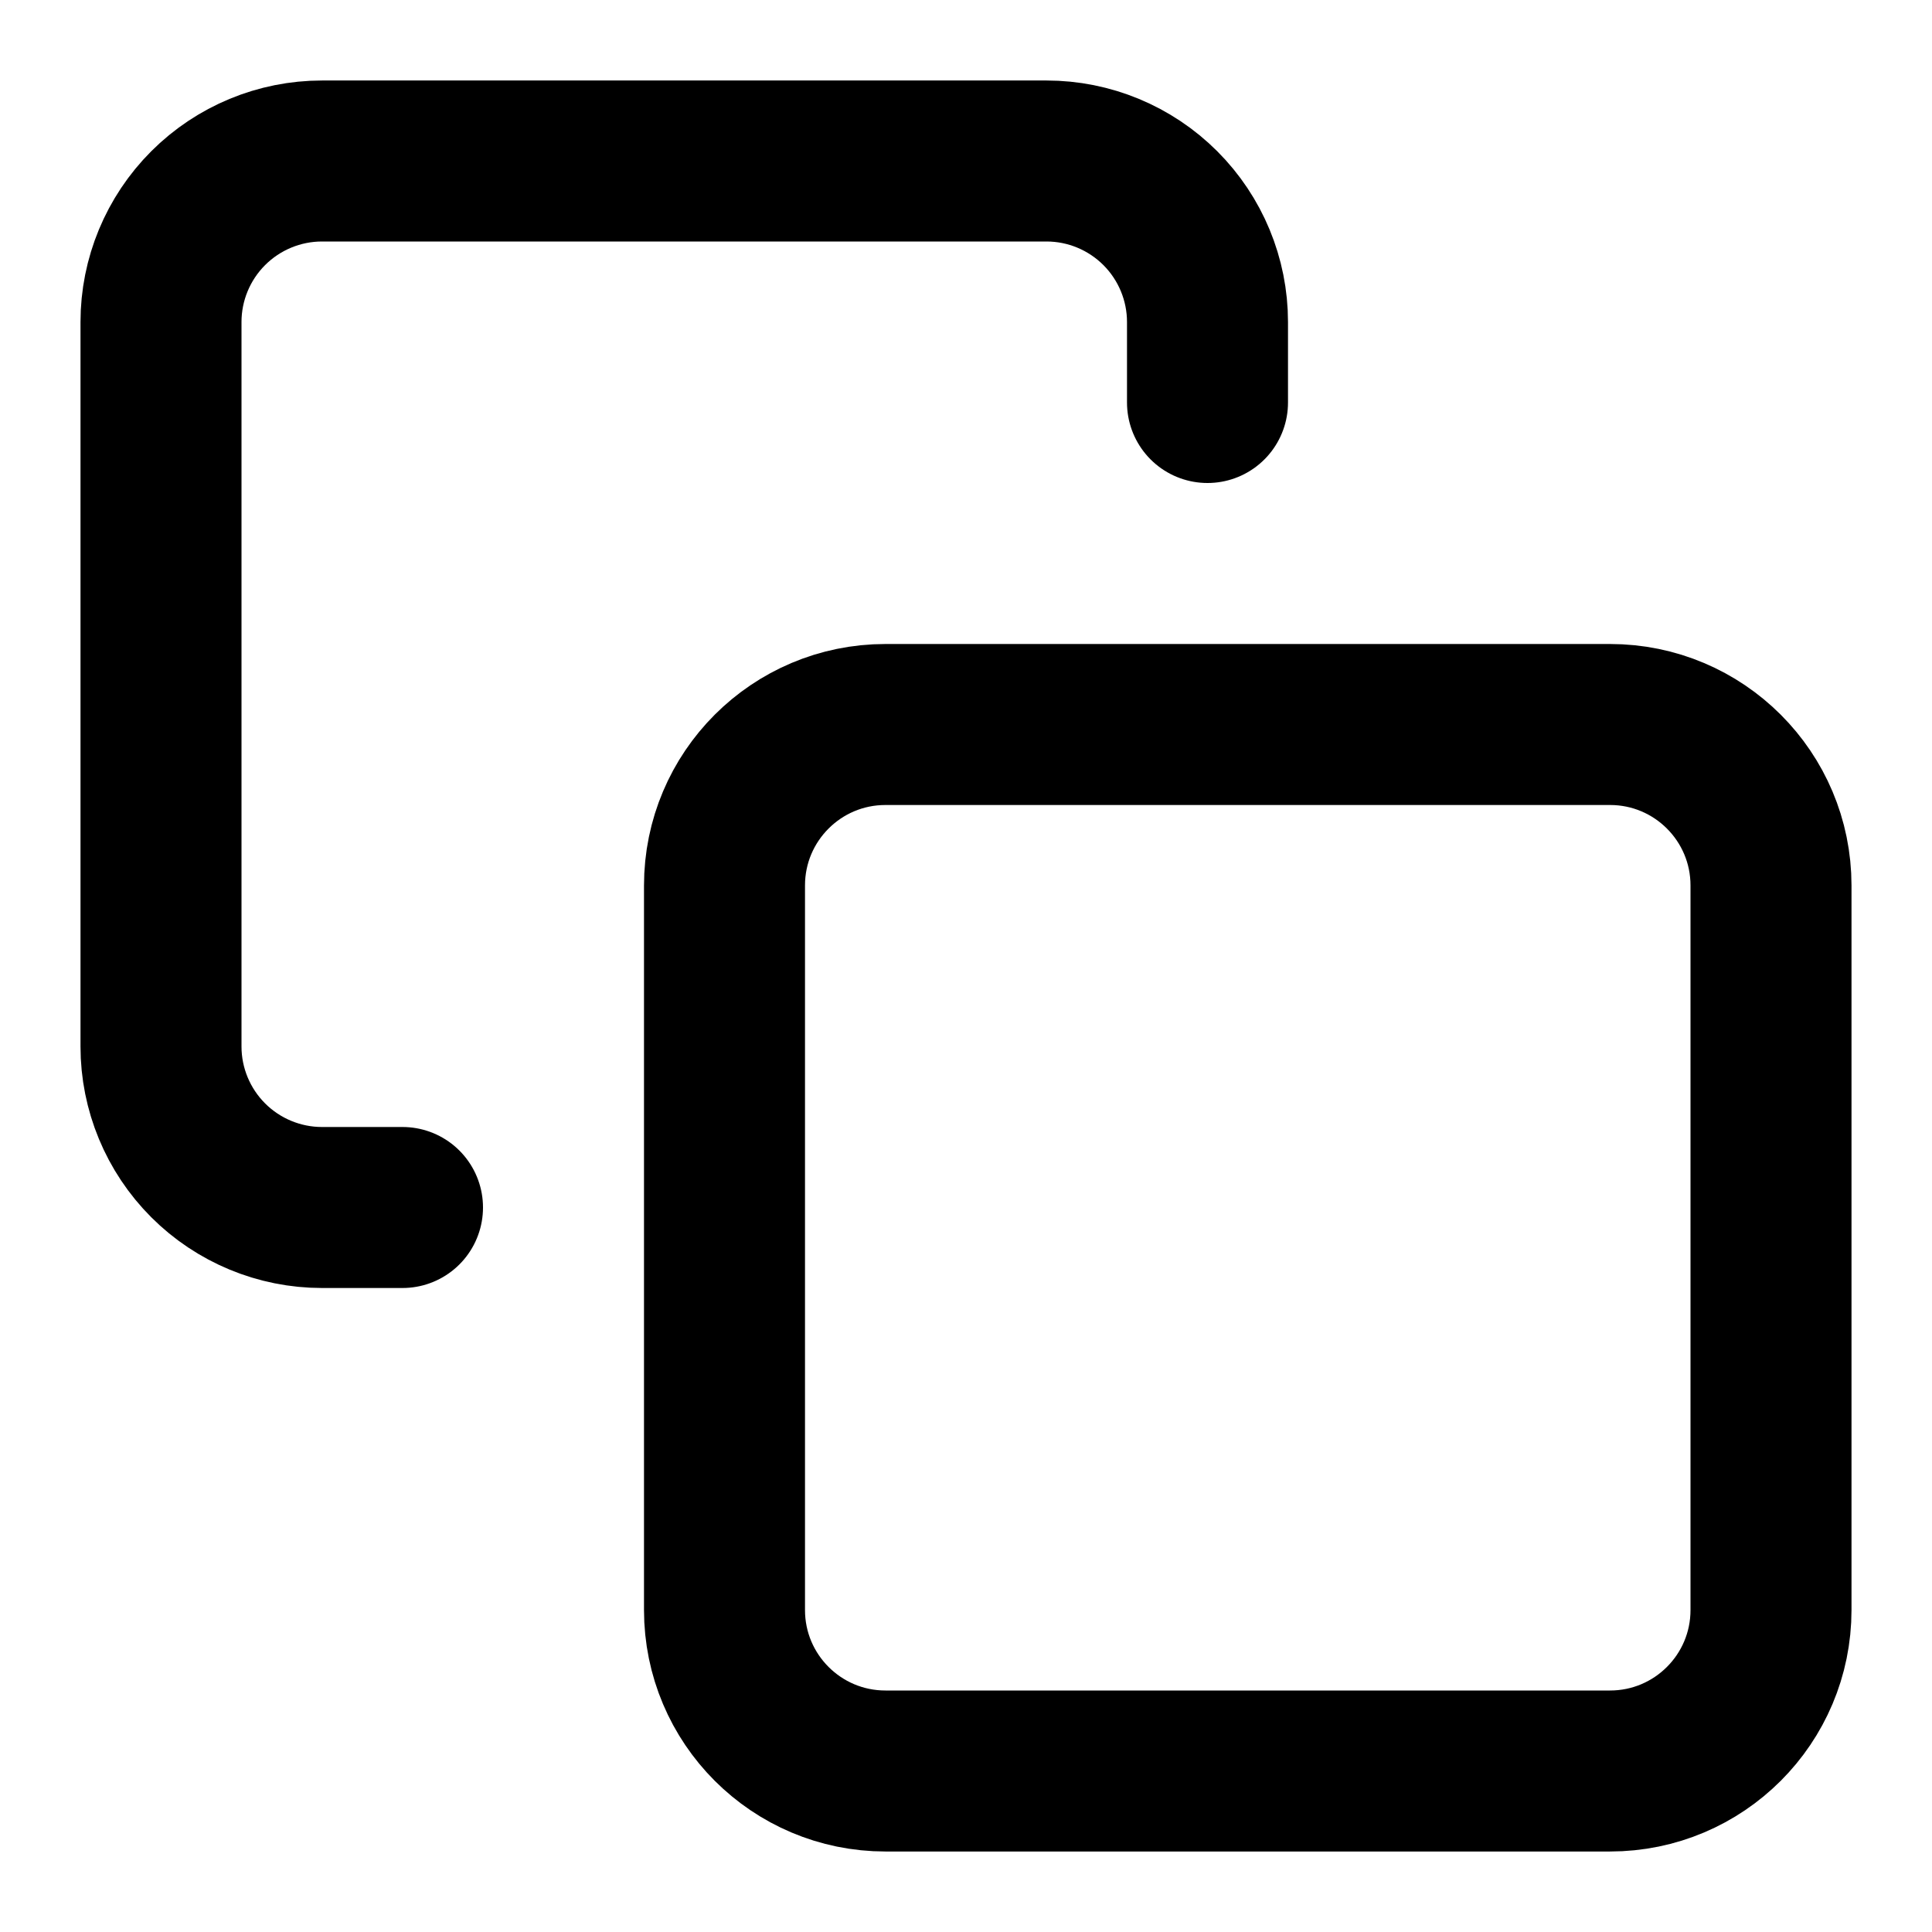
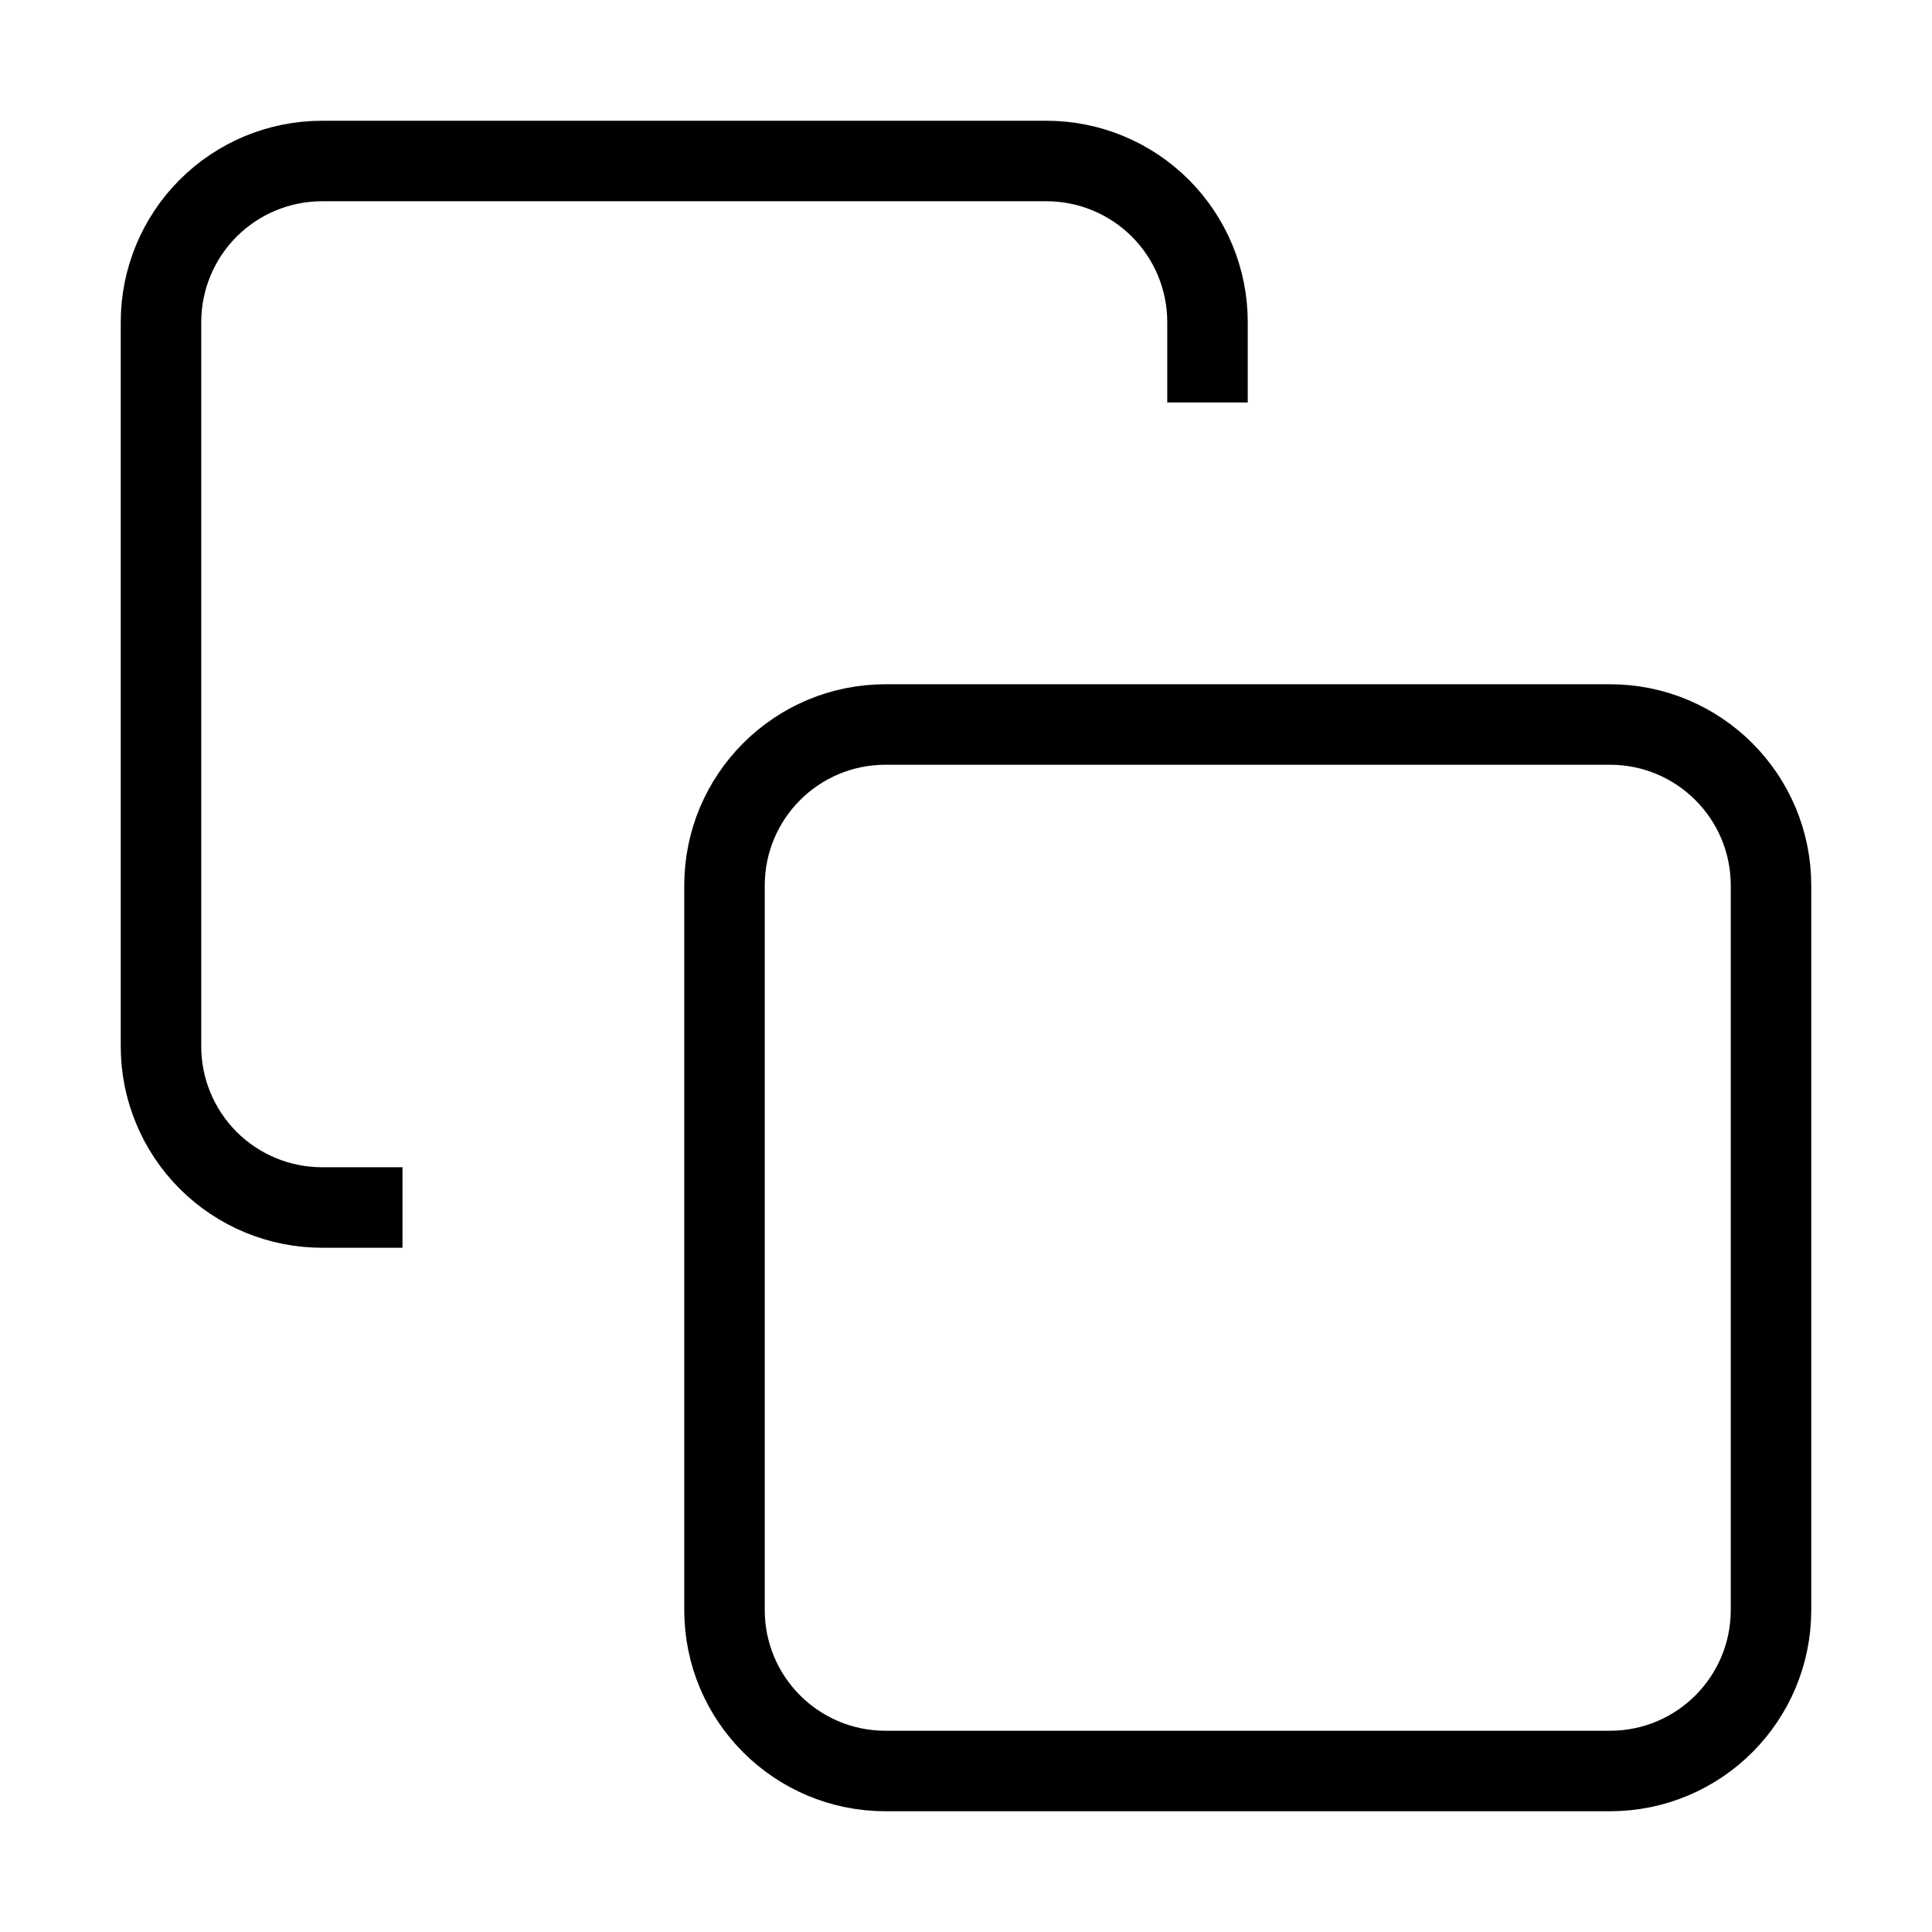
<svg xmlns="http://www.w3.org/2000/svg" width="24" height="24" viewBox="0 0 24 24" fill="none">
-   <path d="M20 9H11C9.895 9 9 9.895 9 11V20C9 21.105 9.895 22 11 22H20C21.105 22 22 21.105 22 20V11C22 9.895 21.105 9 20 9Z" stroke="currentColor" stroke-width="2" stroke-linecap="round" stroke-linejoin="round" />
-   <path d="M5 15H4C3.47 15 2.961 14.789 2.586 14.414C2.211 14.039 2 13.53 2 13V4C2 3.47 2.211 2.961 2.586 2.586C2.961 2.211 3.47 2 4 2H13C13.53 2 14.039 2.211 14.414 2.586C14.789 2.961 15 3.47 15 4V5" stroke="currentColor" stroke-width="2" stroke-linecap="round" stroke-linejoin="round" />
+   <path d="M20 9H11C9.895 9 9 9.895 9 11V20C9 21.105 9.895 22 11 22H20C21.105 22 22 21.105 22 20V11C22 9.895 21.105 9 20 9Z" stroke="currentColor" strokeWidth="2" strokeLinecap="round" strokeLinejoin="round" />
+   <path d="M5 15H4C3.47 15 2.961 14.789 2.586 14.414C2.211 14.039 2 13.53 2 13V4C2 3.47 2.211 2.961 2.586 2.586C2.961 2.211 3.47 2 4 2H13C13.53 2 14.039 2.211 14.414 2.586C14.789 2.961 15 3.47 15 4V5" stroke="currentColor" strokeWidth="2" strokeLinecap="round" strokeLinejoin="round" />
</svg>
